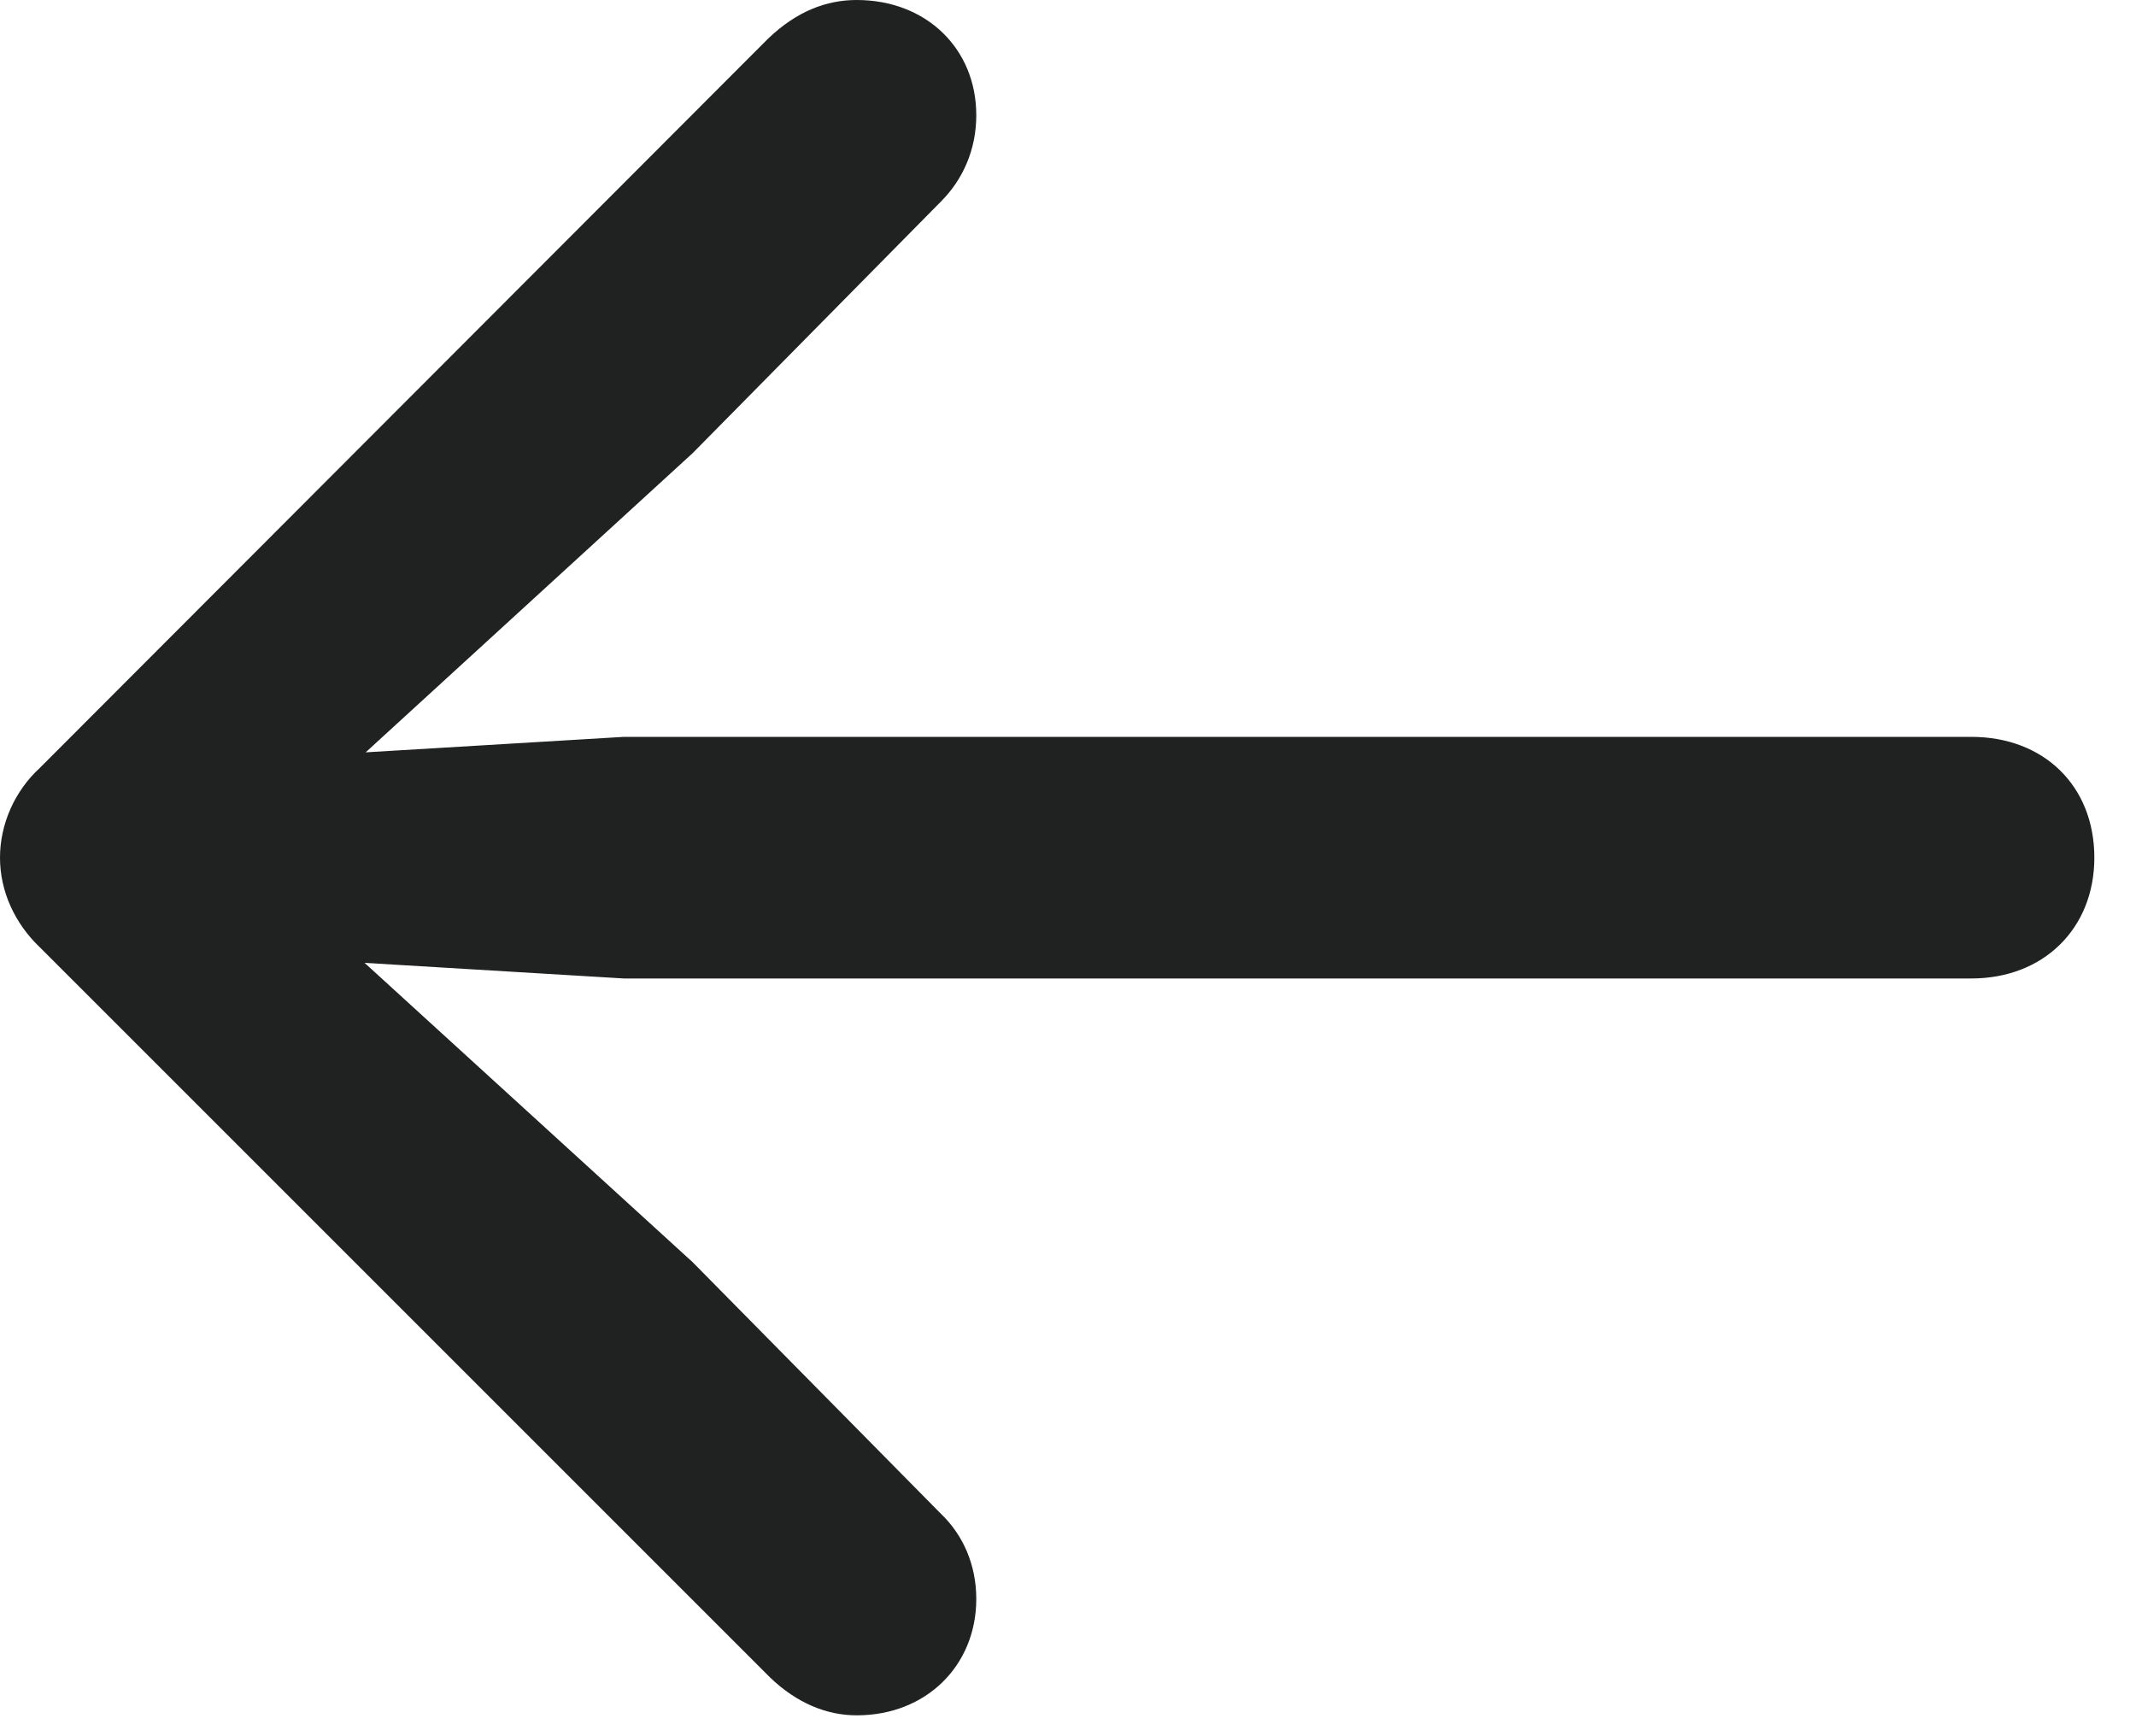
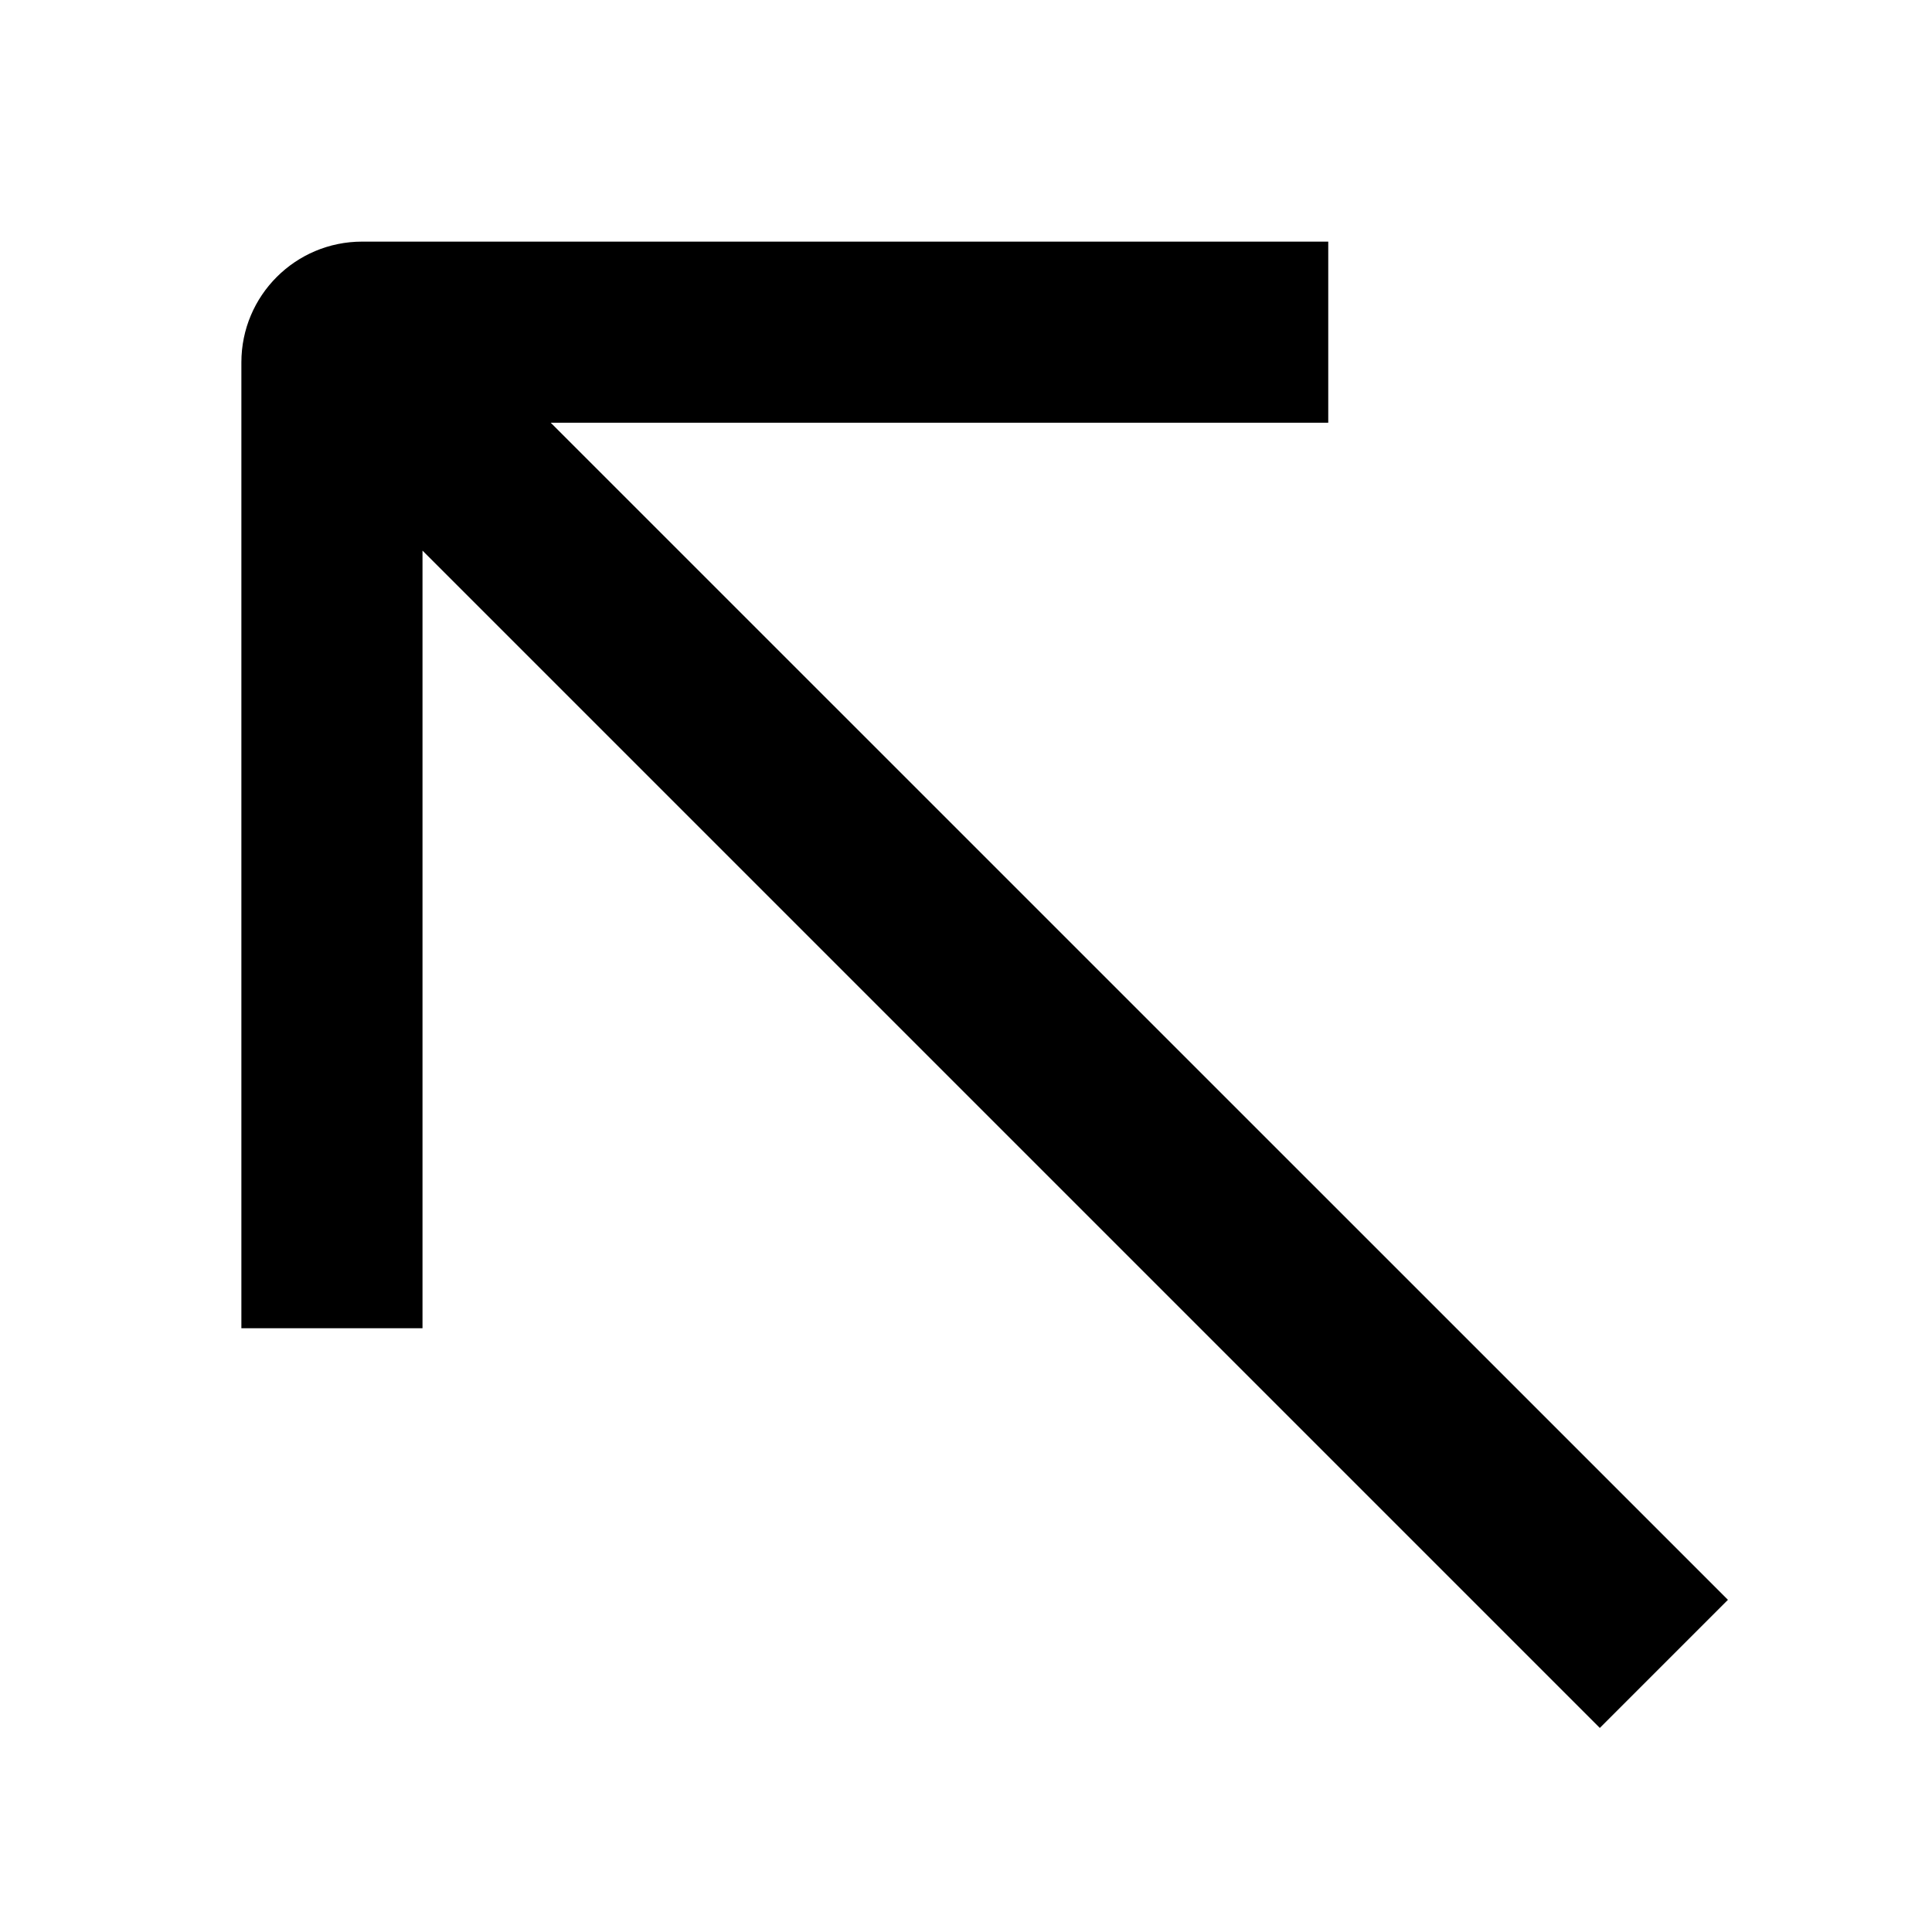
- <svg xmlns="http://www.w3.org/2000/svg" width="16" height="13" viewBox="0 0 16 13" fill="none">
-   <path d="M0 6.425C0 6.176 0.108 5.927 0.299 5.752L5.752 0.291C5.968 0.083 6.192 0 6.417 0C6.939 0 7.313 0.365 7.313 0.863C7.313 1.121 7.213 1.345 7.047 1.511L5.188 3.395L2.739 5.636L4.673 5.52H14.767C15.307 5.52 15.688 5.885 15.688 6.425C15.688 6.956 15.307 7.33 14.767 7.33H4.673L2.731 7.213L5.188 9.455L7.047 11.339C7.213 11.497 7.313 11.721 7.313 11.978C7.313 12.476 6.939 12.85 6.417 12.85C6.192 12.85 5.968 12.758 5.769 12.567L0.299 7.097C0.108 6.915 0 6.674 0 6.425Z" fill="#202221" />
+ <svg data-testid="geist-icon" height="16" stroke-linejoin="round" viewBox="0 0 16 16" width="16" style="color: currentcolor;">
+   <path fill-rule="evenodd" clip-rule="evenodd" d="M1.999 10.25V11H3.499V10.25V4.56L12.719 13.78L13.249 14.31L14.31 13.249L13.78 12.719L4.561 3.501H10.25H11V2.001H10.25H2.999C2.447 2.001 1.999 2.448 1.999 3.001V10.25Z" fill="currentColor" />
</svg>
